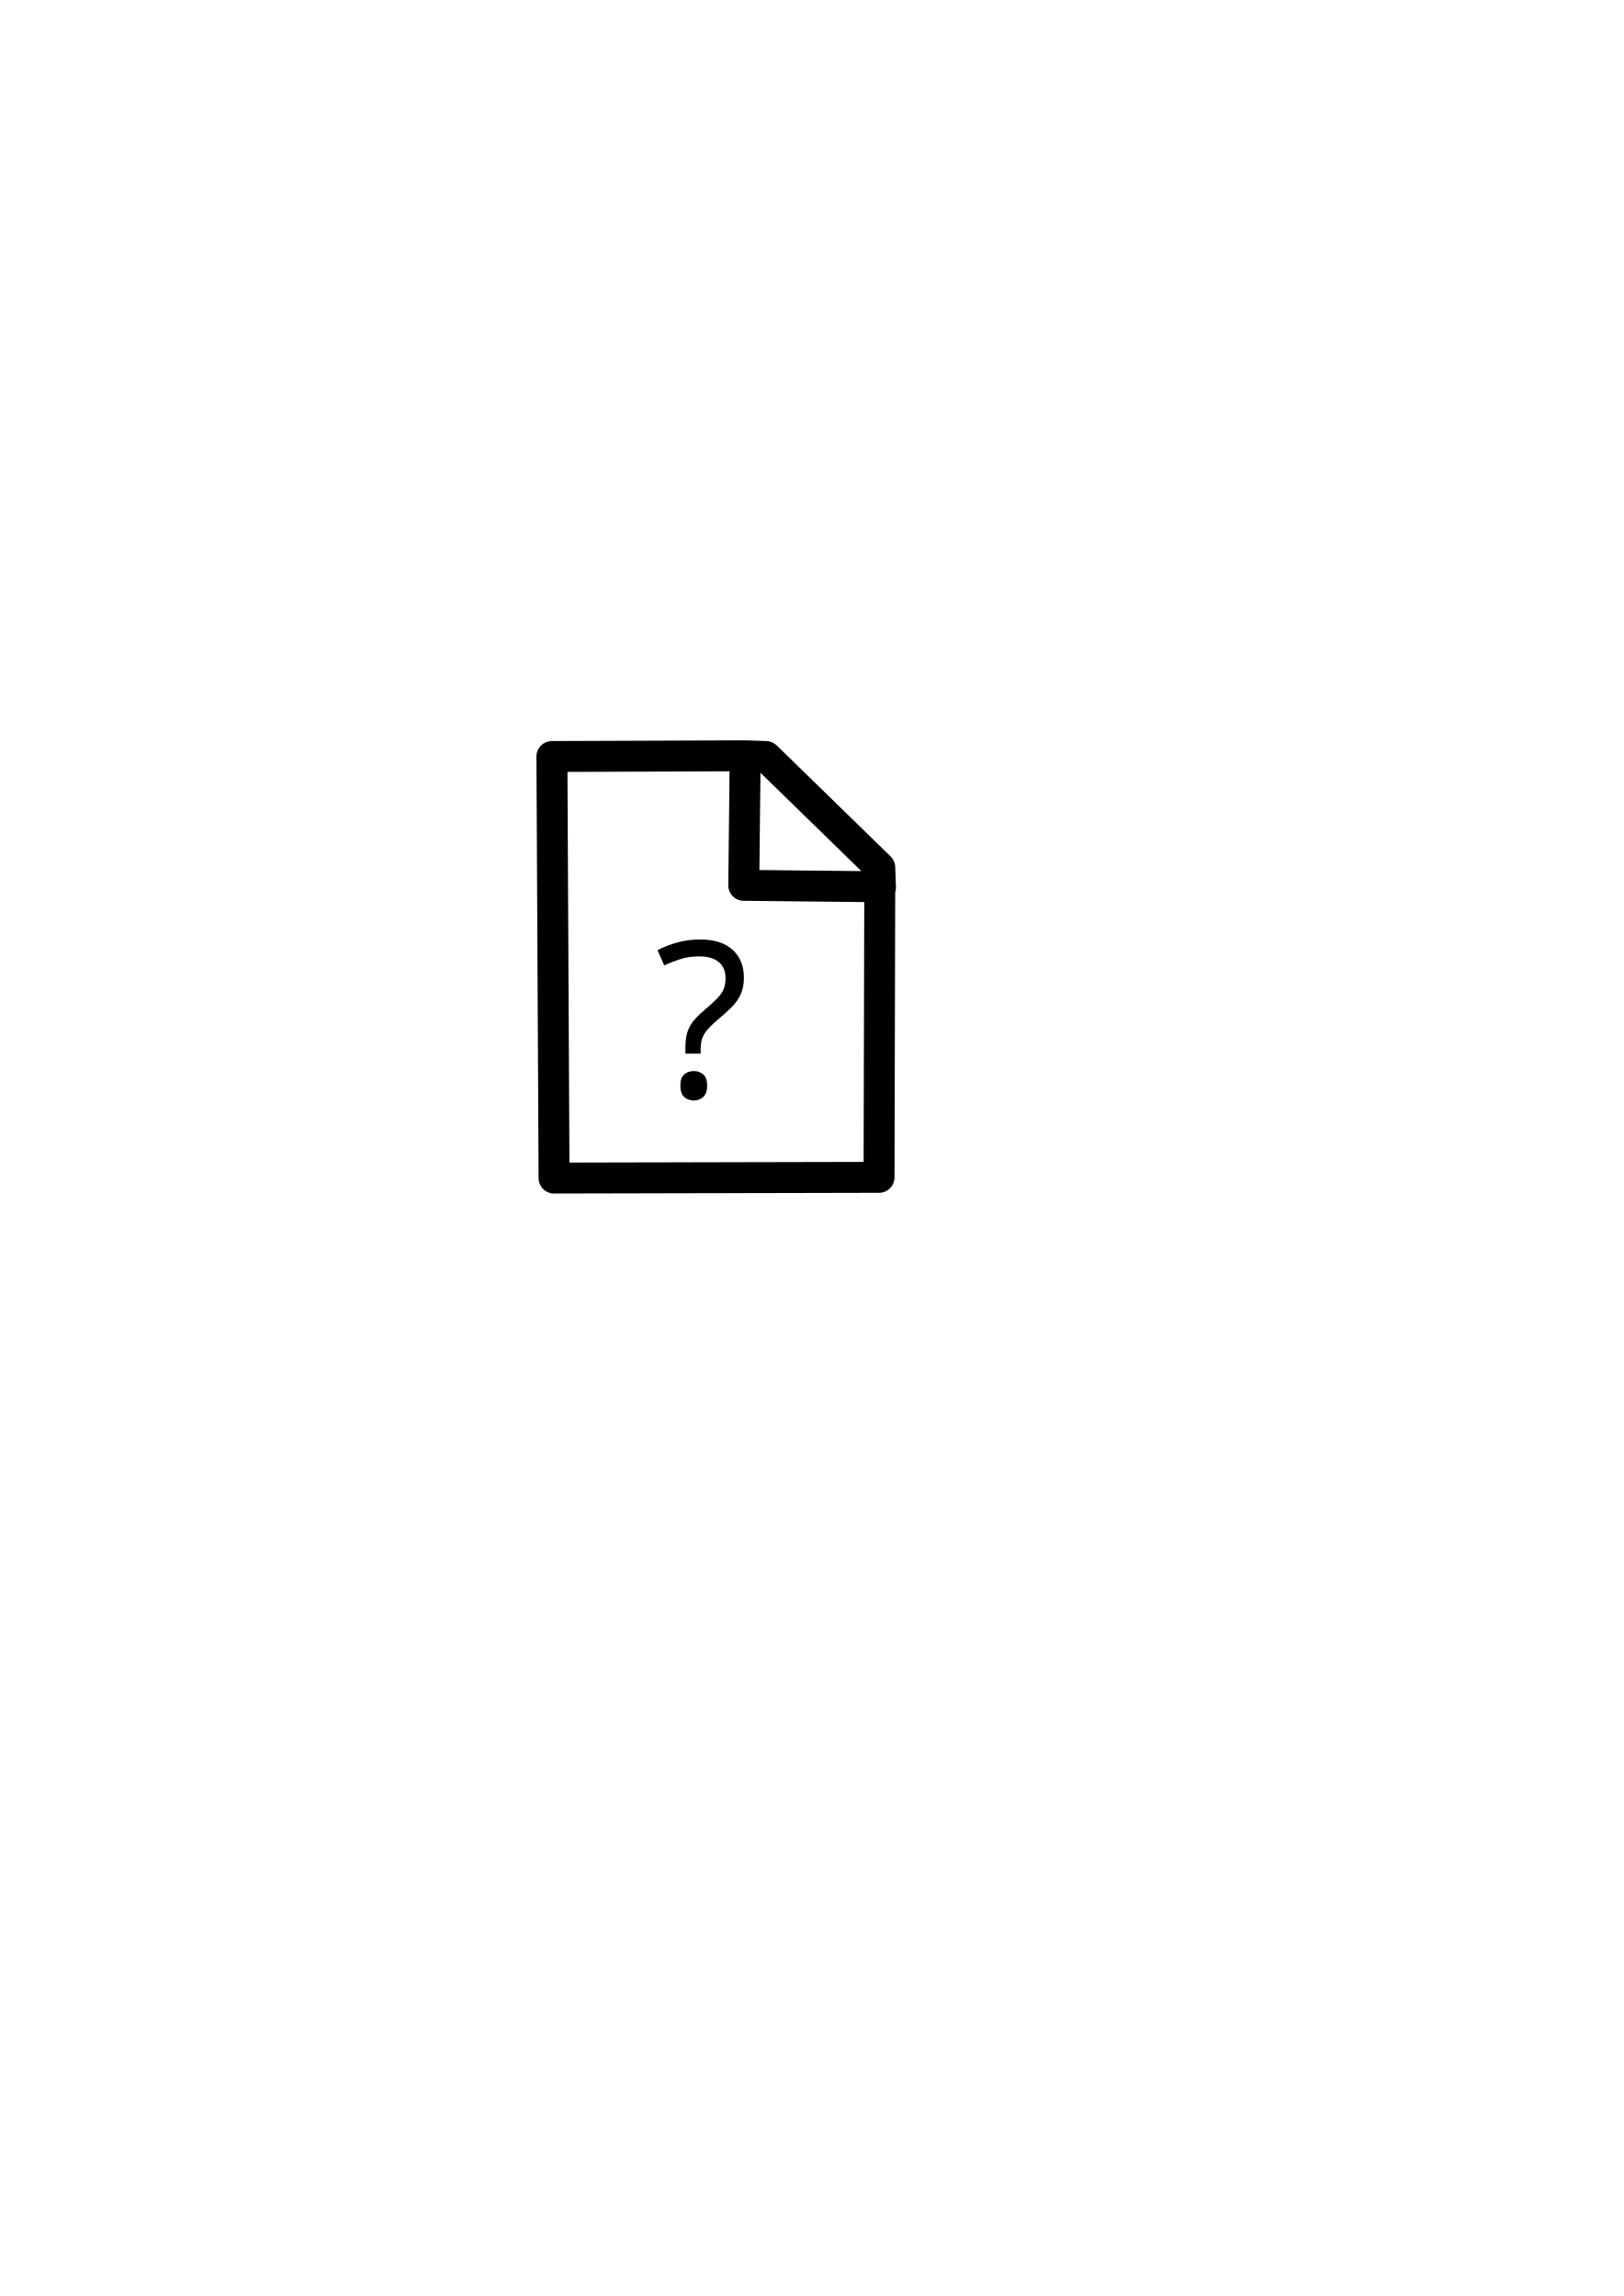
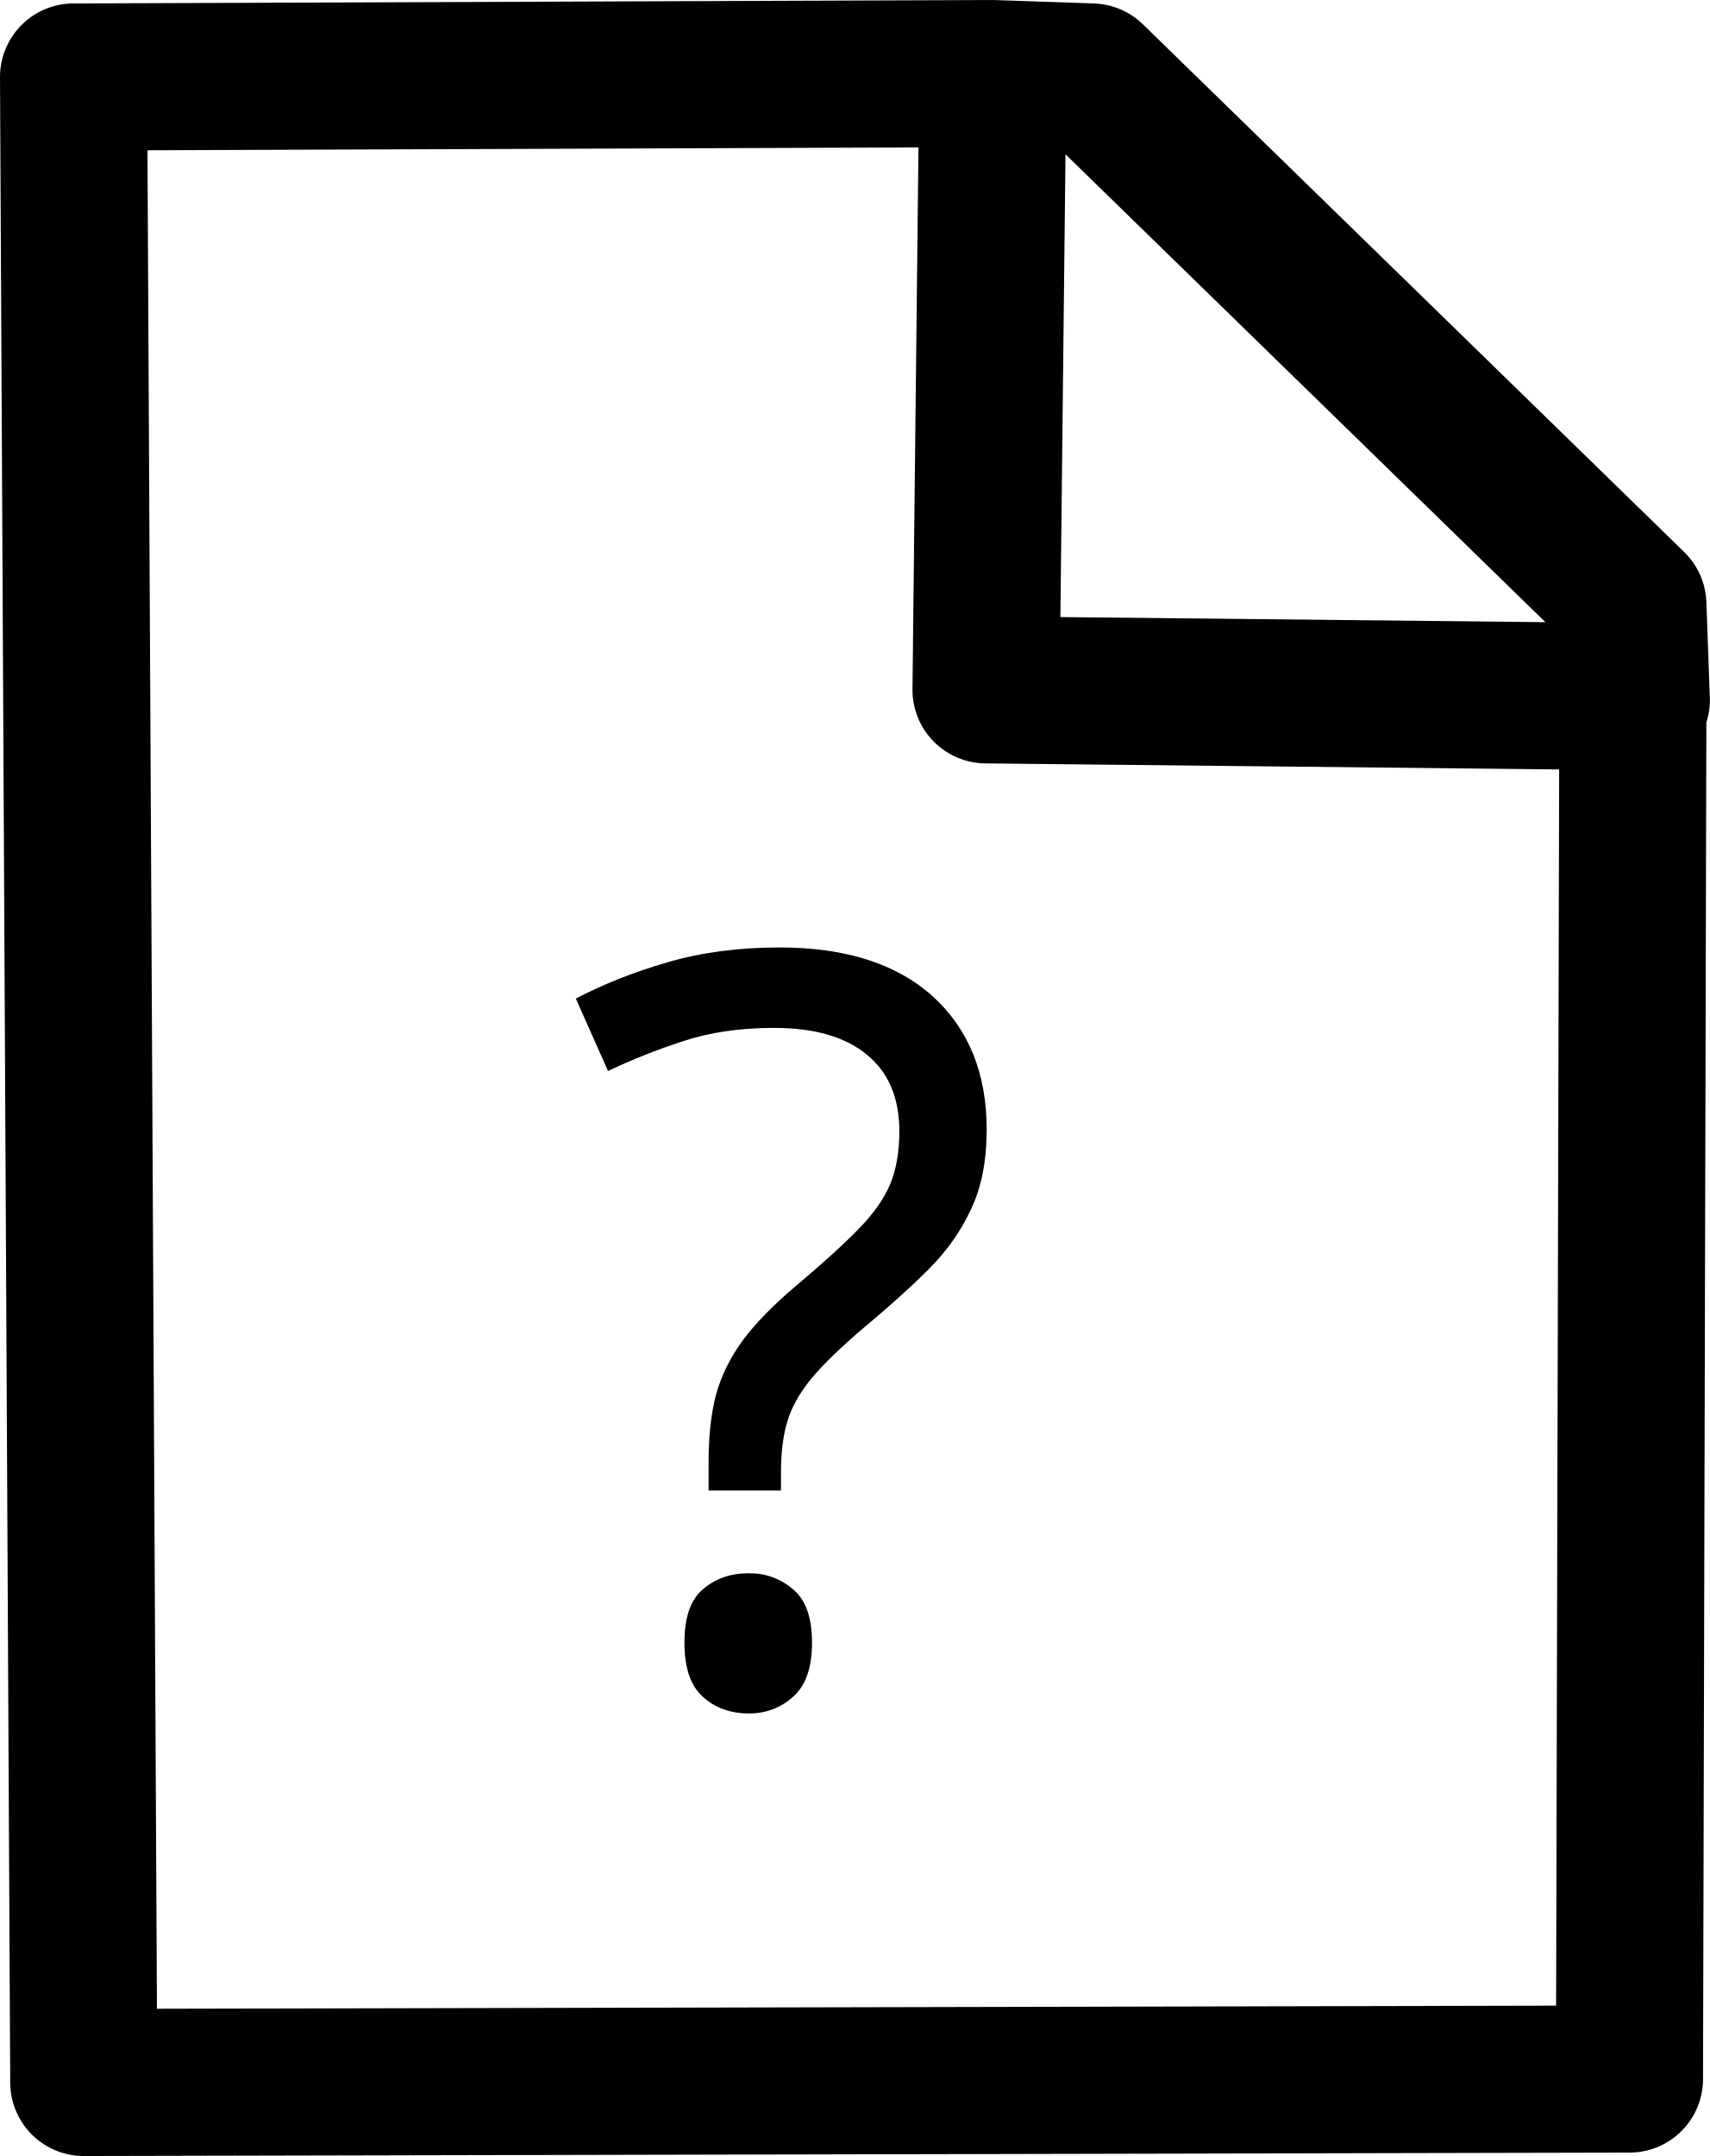
- <svg xmlns="http://www.w3.org/2000/svg" width="210mm" height="297mm" viewBox="0 0 210 297" version="1.1" id="svg5">
+ <svg xmlns="http://www.w3.org/2000/svg" width="46.495mm" height="58.623mm" viewBox="0 0 46.495 58.623" version="1.1" id="svg5">
  <defs id="defs2" />
-   <g id="layer1">
+   <g id="layer1" transform="translate(-69.37999,-95.76559)">
    <path style="fill:none;stroke:#000000;stroke-width:4;stroke-linecap:round;stroke-linejoin:round;stroke-miterlimit:4;stroke-dasharray:none;stroke-opacity:1" d="m 96.377,97.766 -24.997,0.093 0.278,54.53 42.032,-0.093 0.093,-37.588 -17.59,-0.185 0.185,-16.757 2.685,0.093 14.72,14.35 0.093,2.592" id="path2797" />
    <text xml:space="preserve" style="font-style:normal;font-variant:normal;font-weight:normal;font-stretch:normal;font-size:28.222px;line-height:1.25;font-family:'Alte Haas Grotesk';-inkscape-font-specification:'Alte Haas Grotesk, Normal';font-variant-ligatures:normal;font-variant-caps:normal;font-variant-numeric:normal;font-variant-east-asian:normal;fill:#000000;fill-opacity:1;stroke:none;stroke-width:0.265" x="84.697" y="141.967" id="text4366">
      <tspan id="tspan4364" style="font-style:normal;font-variant:normal;font-weight:normal;font-stretch:normal;font-size:28.222px;font-family:'Alte Haas Grotesk';-inkscape-font-specification:'Alte Haas Grotesk, Normal';font-variant-ligatures:normal;font-variant-caps:normal;font-variant-numeric:normal;font-variant-east-asian:normal;stroke-width:0.265" x="84.697" y="141.967">?</tspan>
    </text>
  </g>
</svg>
